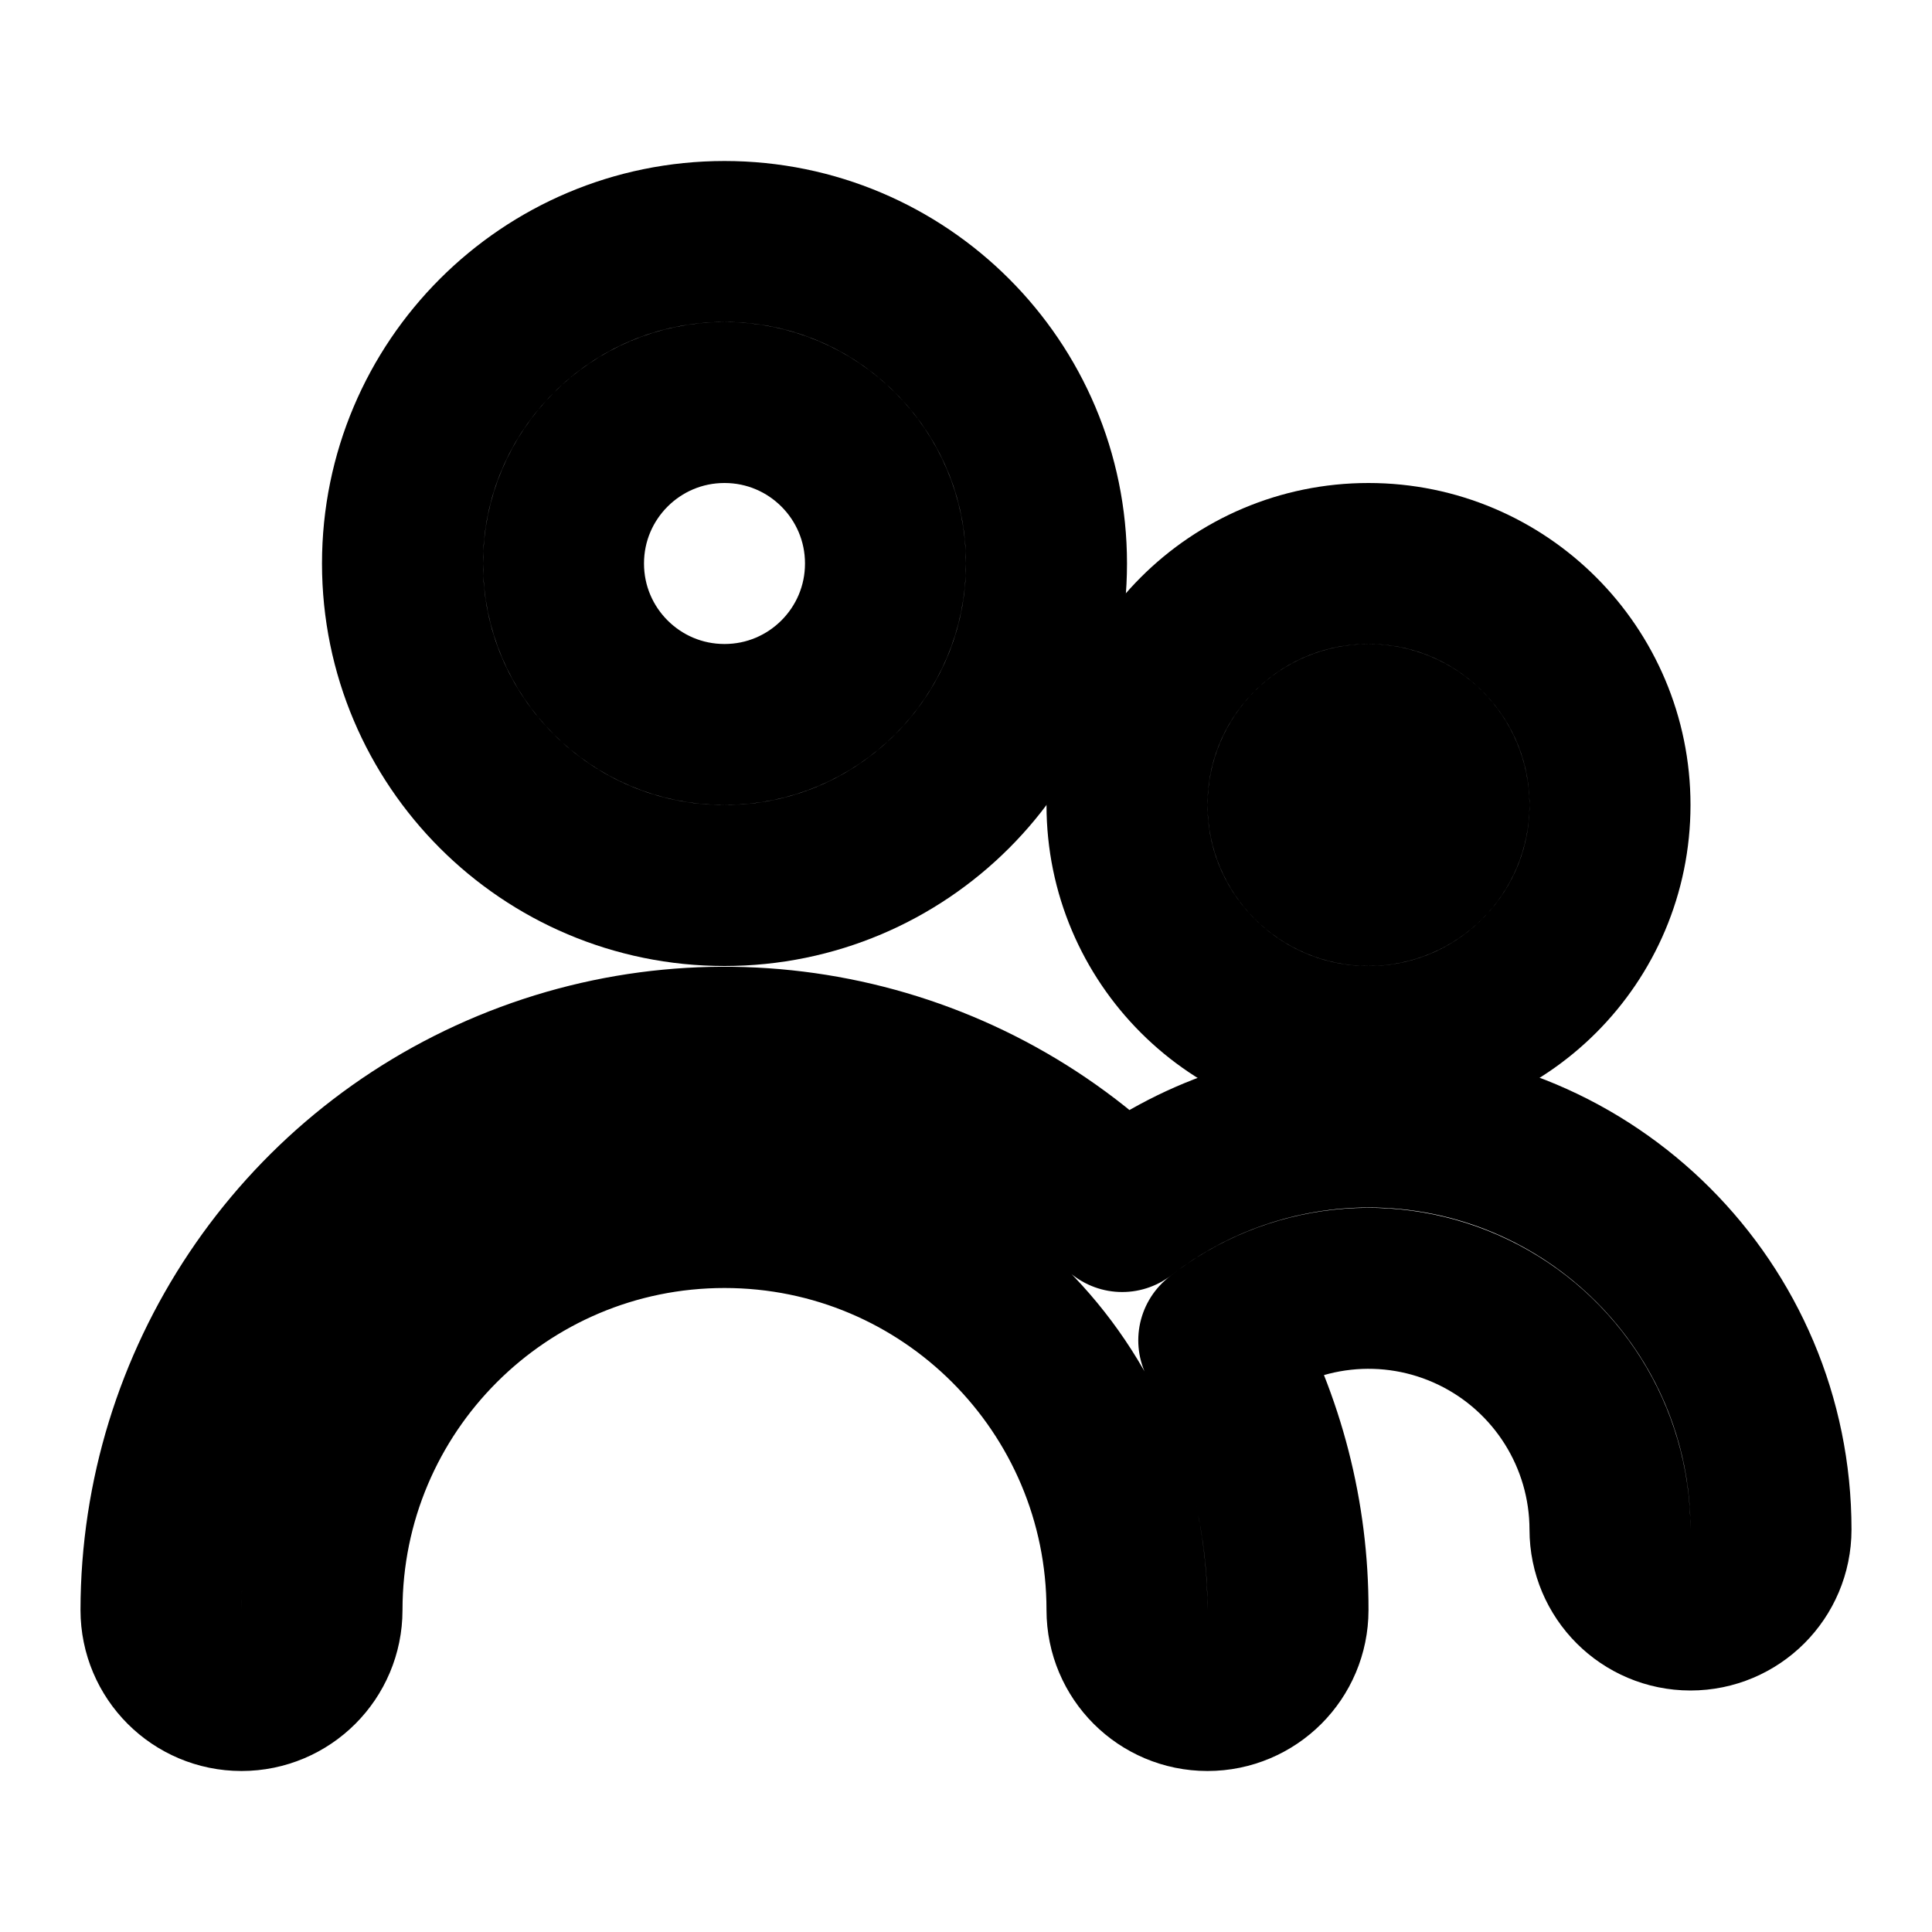
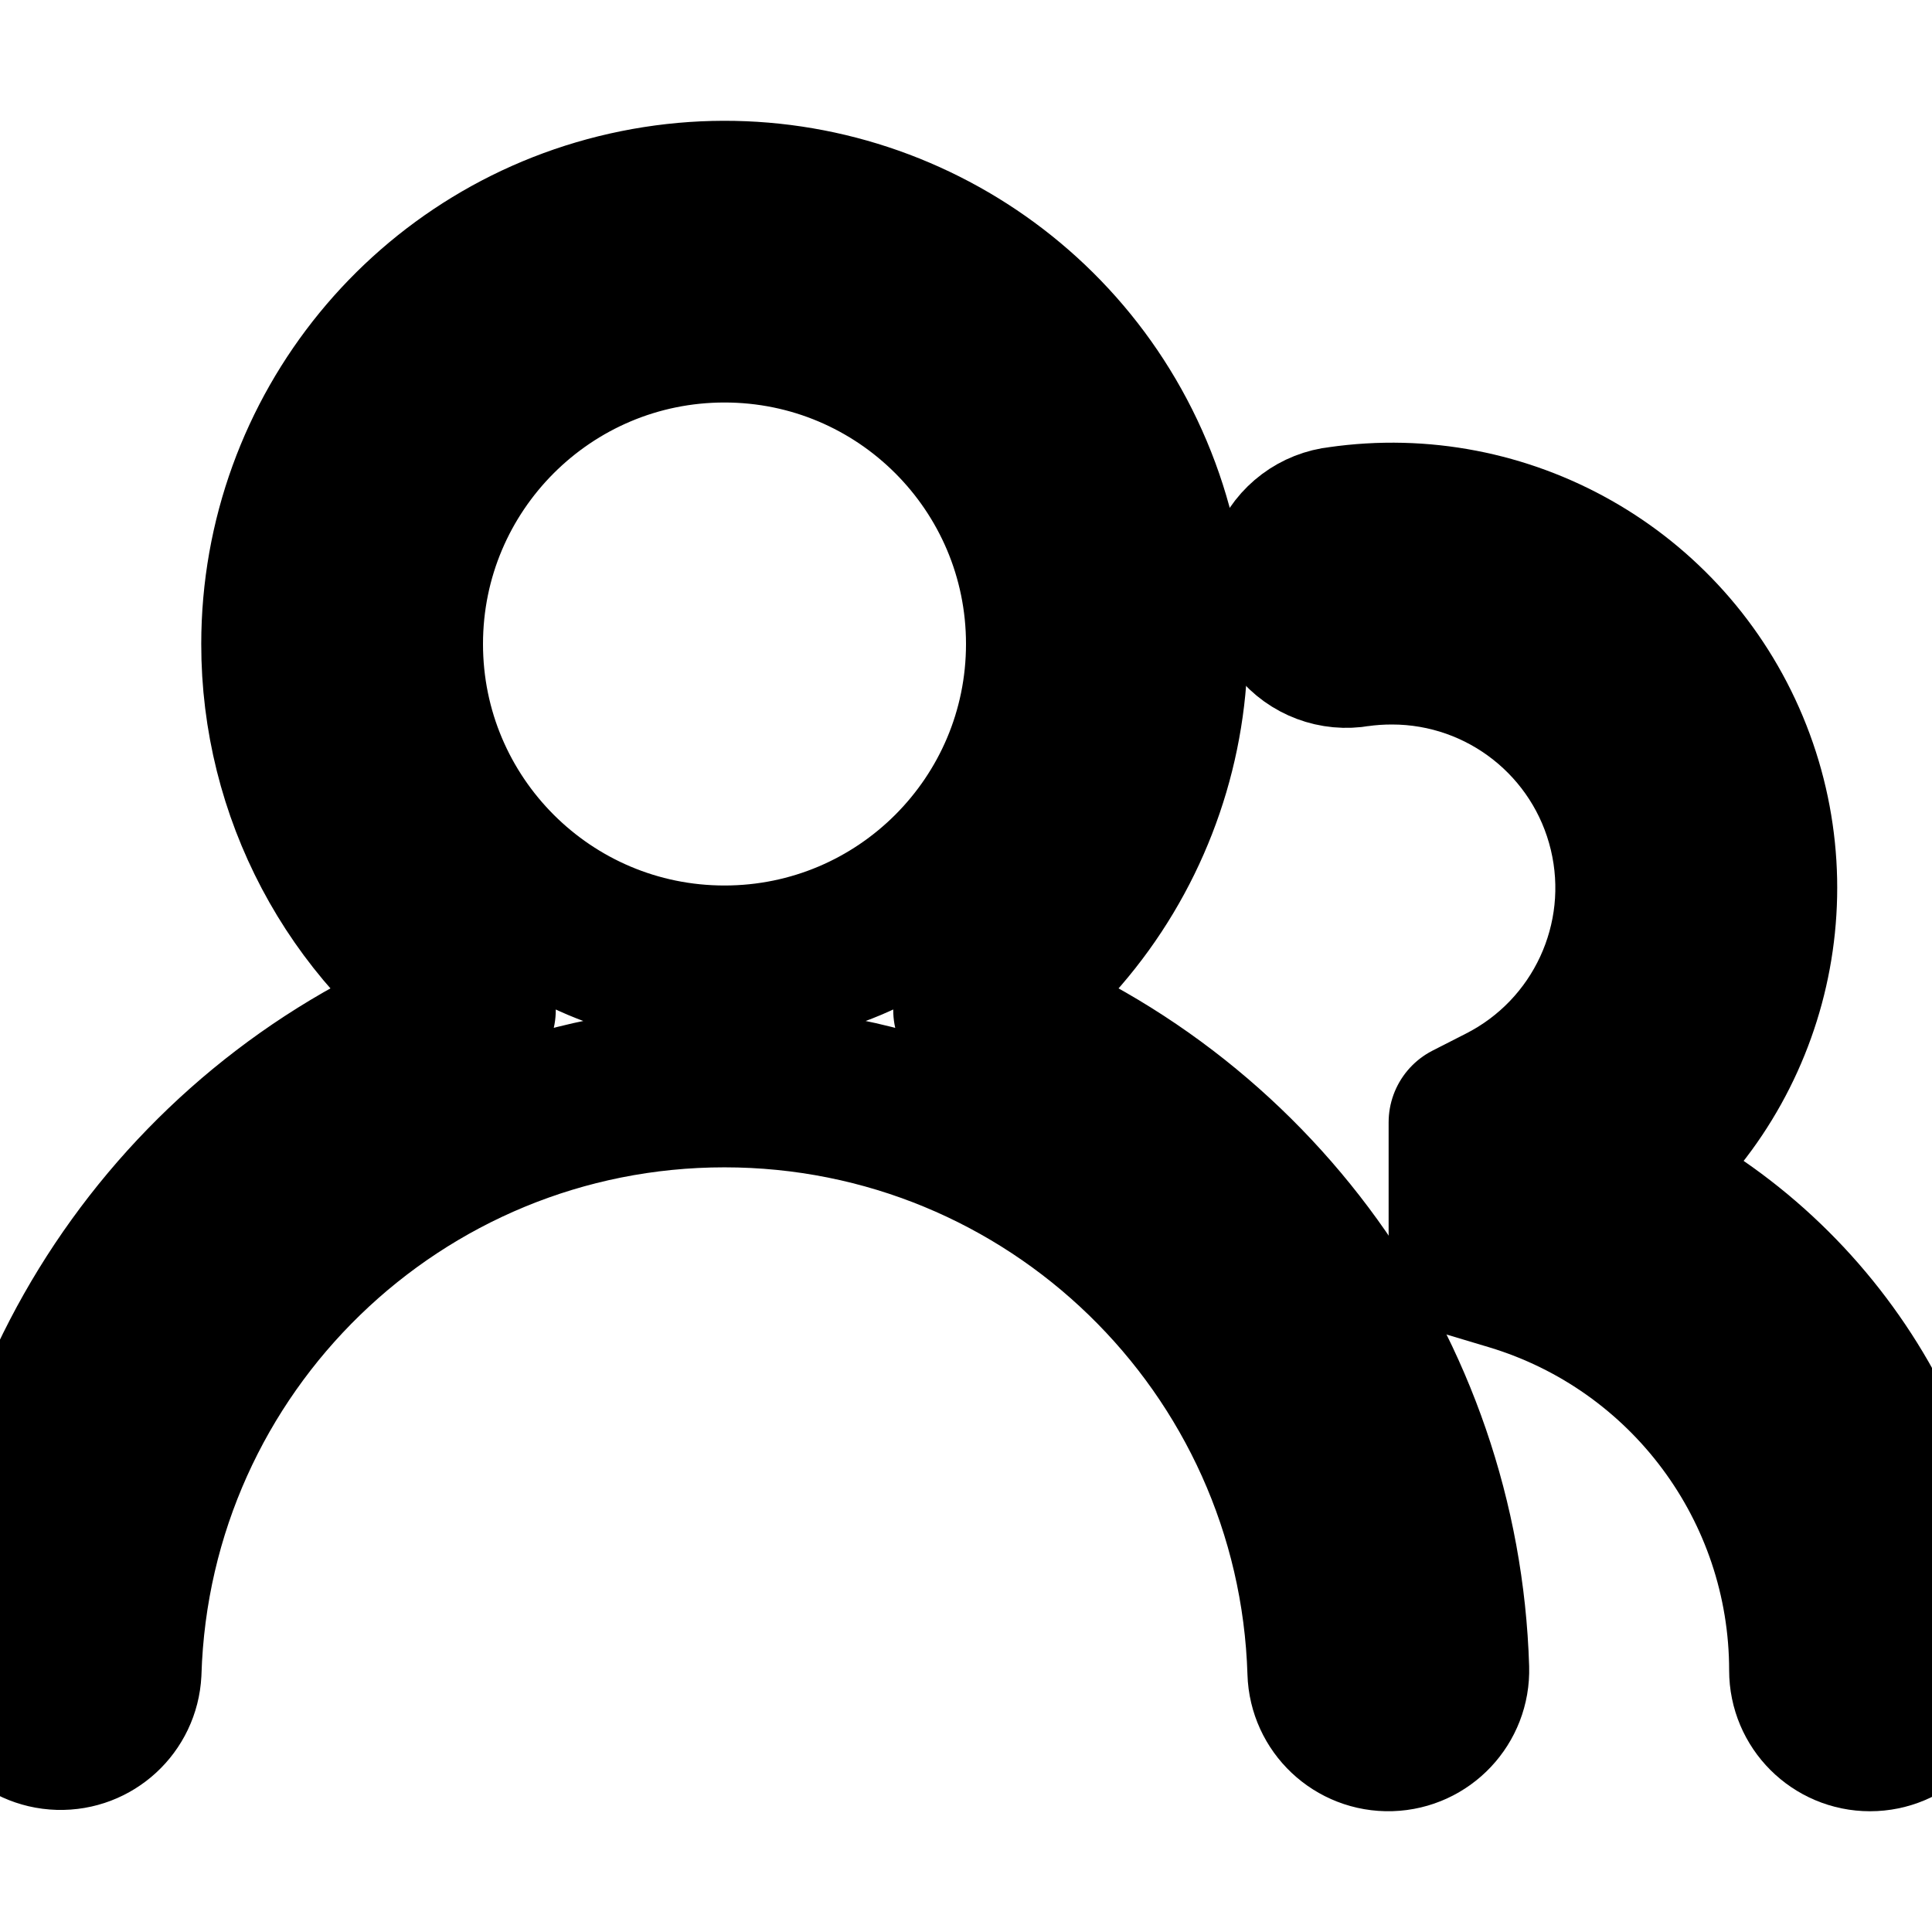
<svg xmlns="http://www.w3.org/2000/svg" class="icon icon-tabler icon-tabler-infinity" width="24" height="24" viewBox="0 0 24 24" stroke-width="2" stroke="currentColor" fill="none" stroke-linecap="round" stroke-linejoin="round">
-   <g data-name="Layer 2">
-     <g data-name="people">
-       <rect width="24" height="24" opacity="0" />
-       <path d="M9 11a4 4 0 1 0-4-4 4 4 0 0 0 4 4zm0-6a2 2 0 1 1-2 2 2 2 0 0 1 2-2z" />
-       <path d="M17 13a3 3 0 1 0-3-3 3 3 0 0 0 3 3zm0-4a1 1 0 1 1-1 1 1 1 0 0 1 1-1z" />
-       <path d="M17 14a5 5 0 0 0-3.06 1.05A7 7 0 0 0 2 20a1 1 0 0 0 2 0 5 5 0 0 1 10 0 1 1 0 0 0 2 0 6.9 6.9 0 0 0-.86-3.35A3 3 0 0 1 20 19a1 1 0 0 0 2 0 5 5 0 0 0-5-5z" />
-     </g>
-   </g>
+   <path fill-rule="evenodd" d="M3.5 8a5.5 5.5 0 118.596 4.547 9.005 9.005 0 015.9 8.18.75.75 0 01-1.5.045 7.5 7.5 0 00-14.993 0 .75.75 0 01-1.499-.044 9.005 9.005 0 015.9-8.181A5.494 5.494 0 013.5 8zM9 4a4 4 0 100 8 4 4 0 000-8z" />
+   <path d="M17.29 8c-.148 0-.292.01-.434.03a.75.75 0 11-.212-1.484 4.53 4.53 0 013.38 8.097 6.69 6.69 0 013.956 6.107.75.75 0 01-1.5 0 5.193 5.193 0 00-3.696-4.972l-.534-.16v-1.676l.41-.209A3.03 3.03 0 0017.29 8z" />
</svg>
